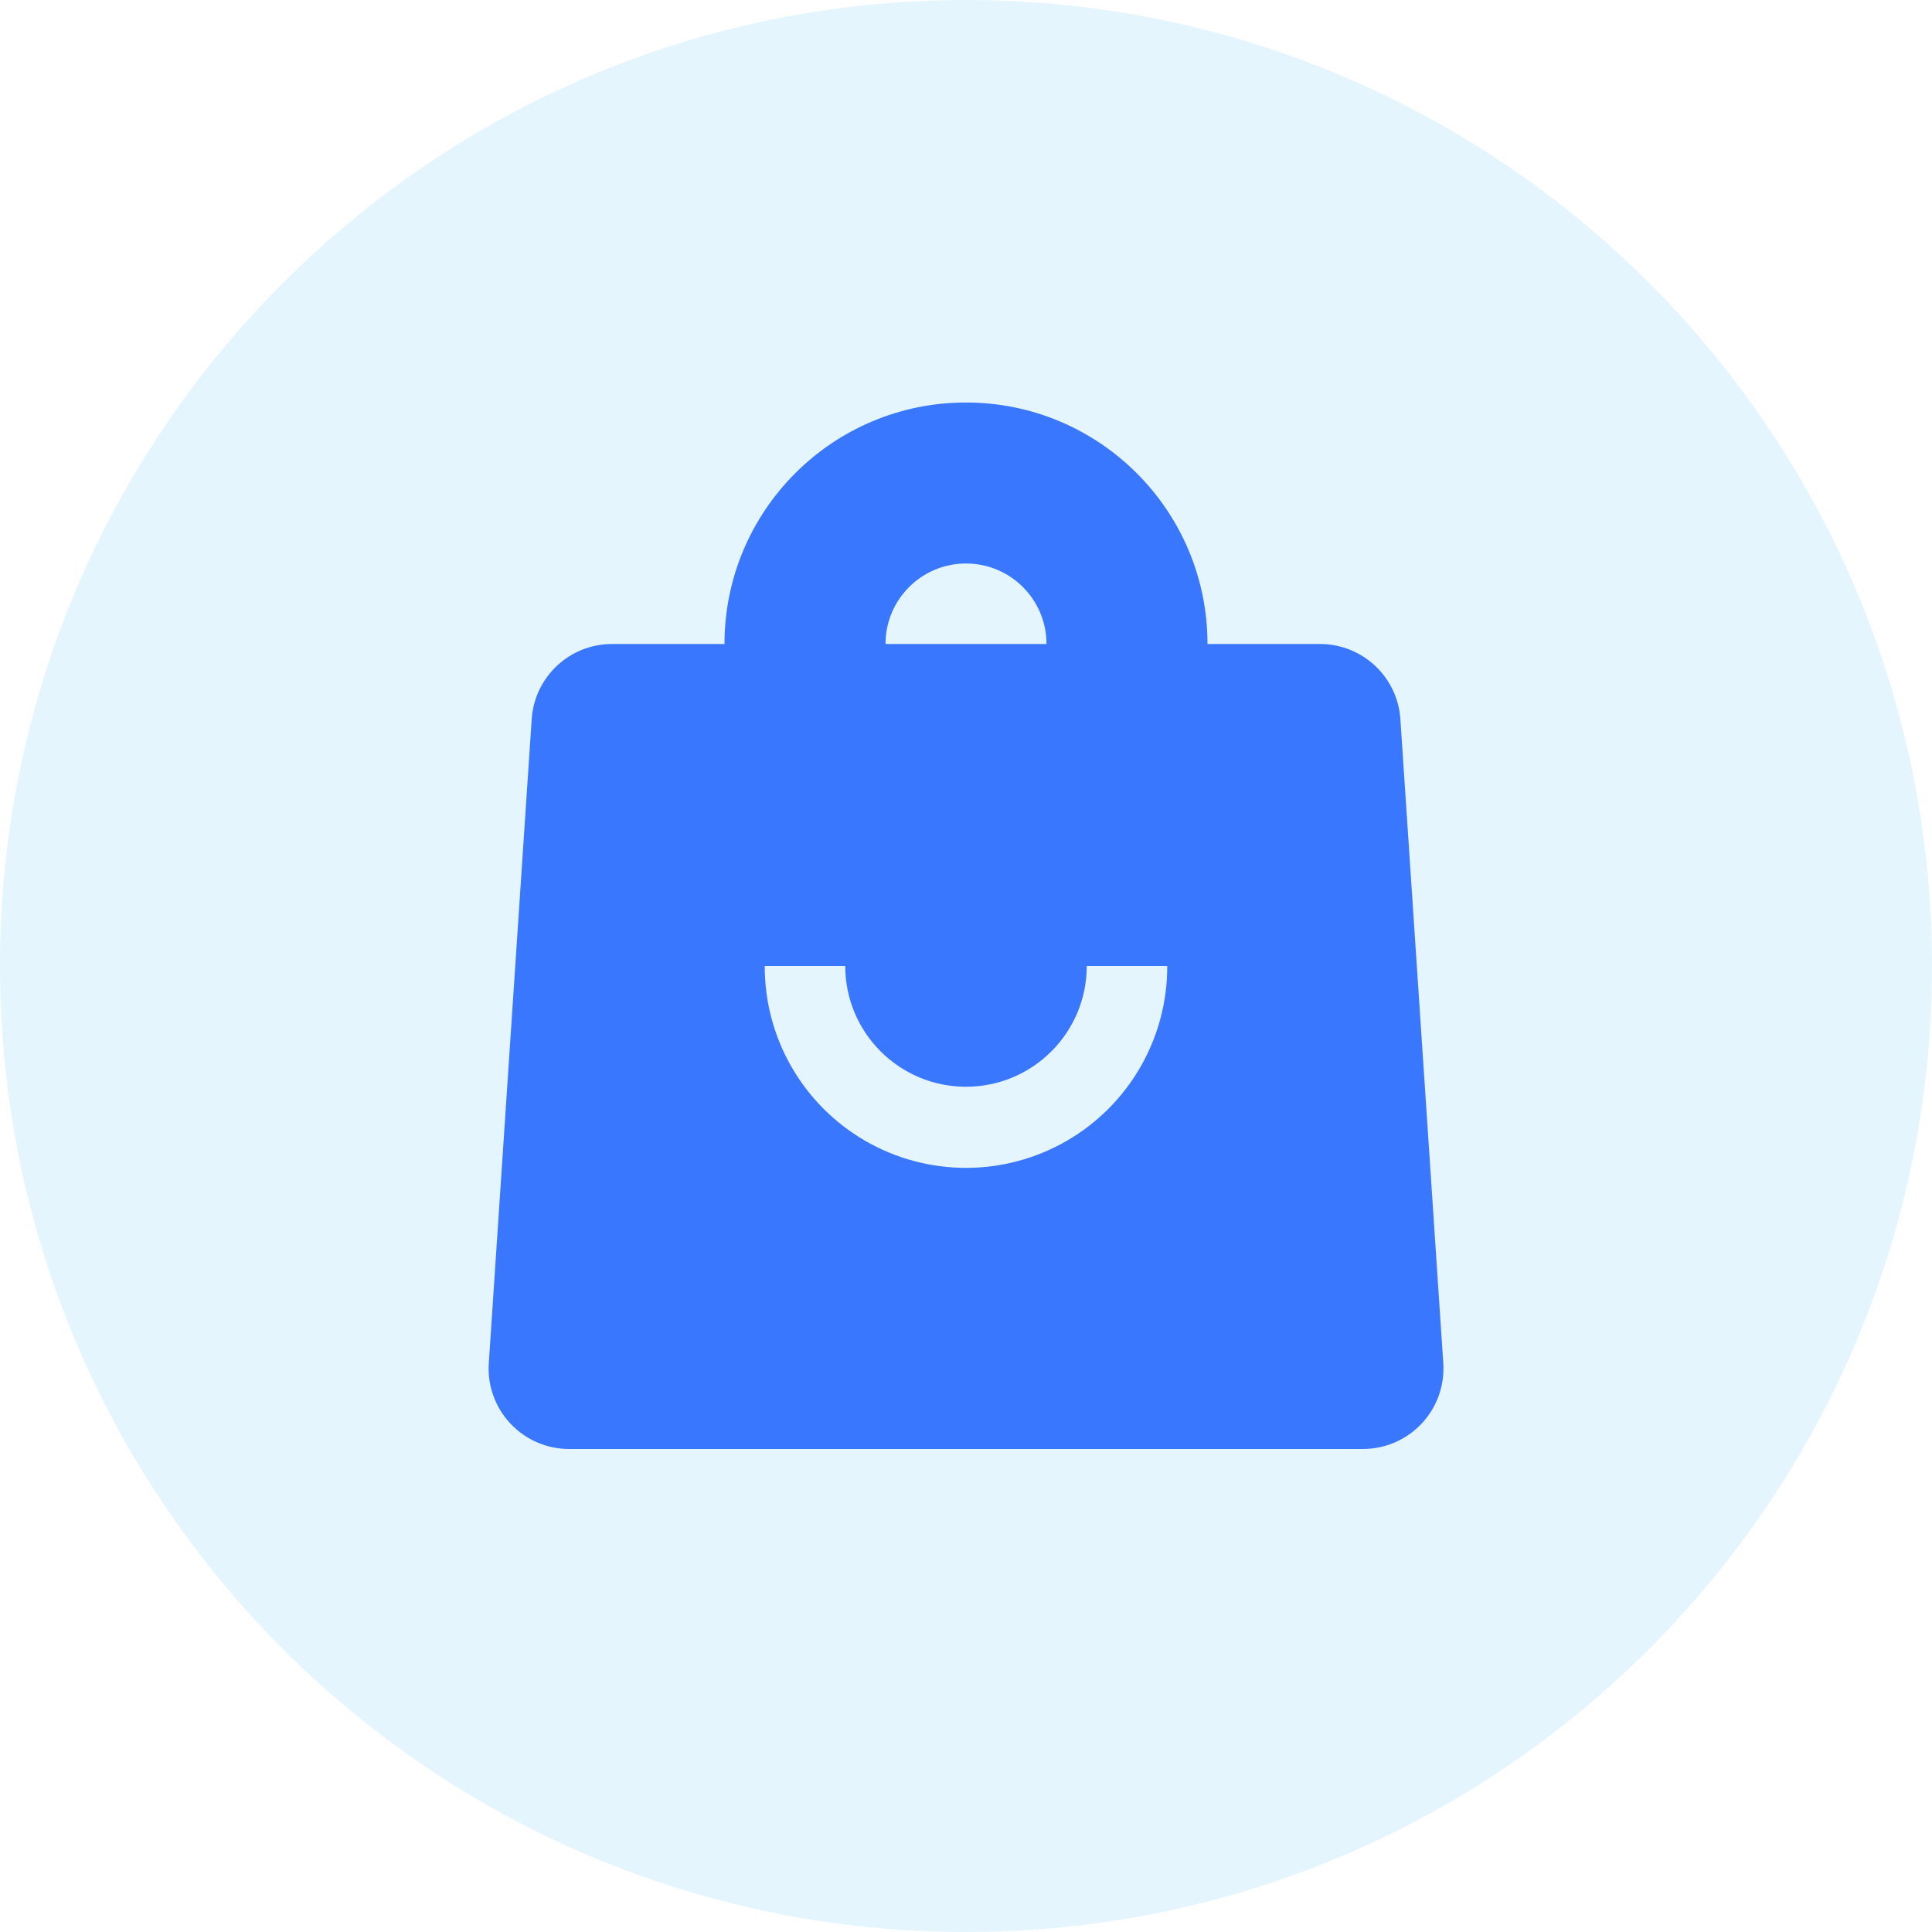
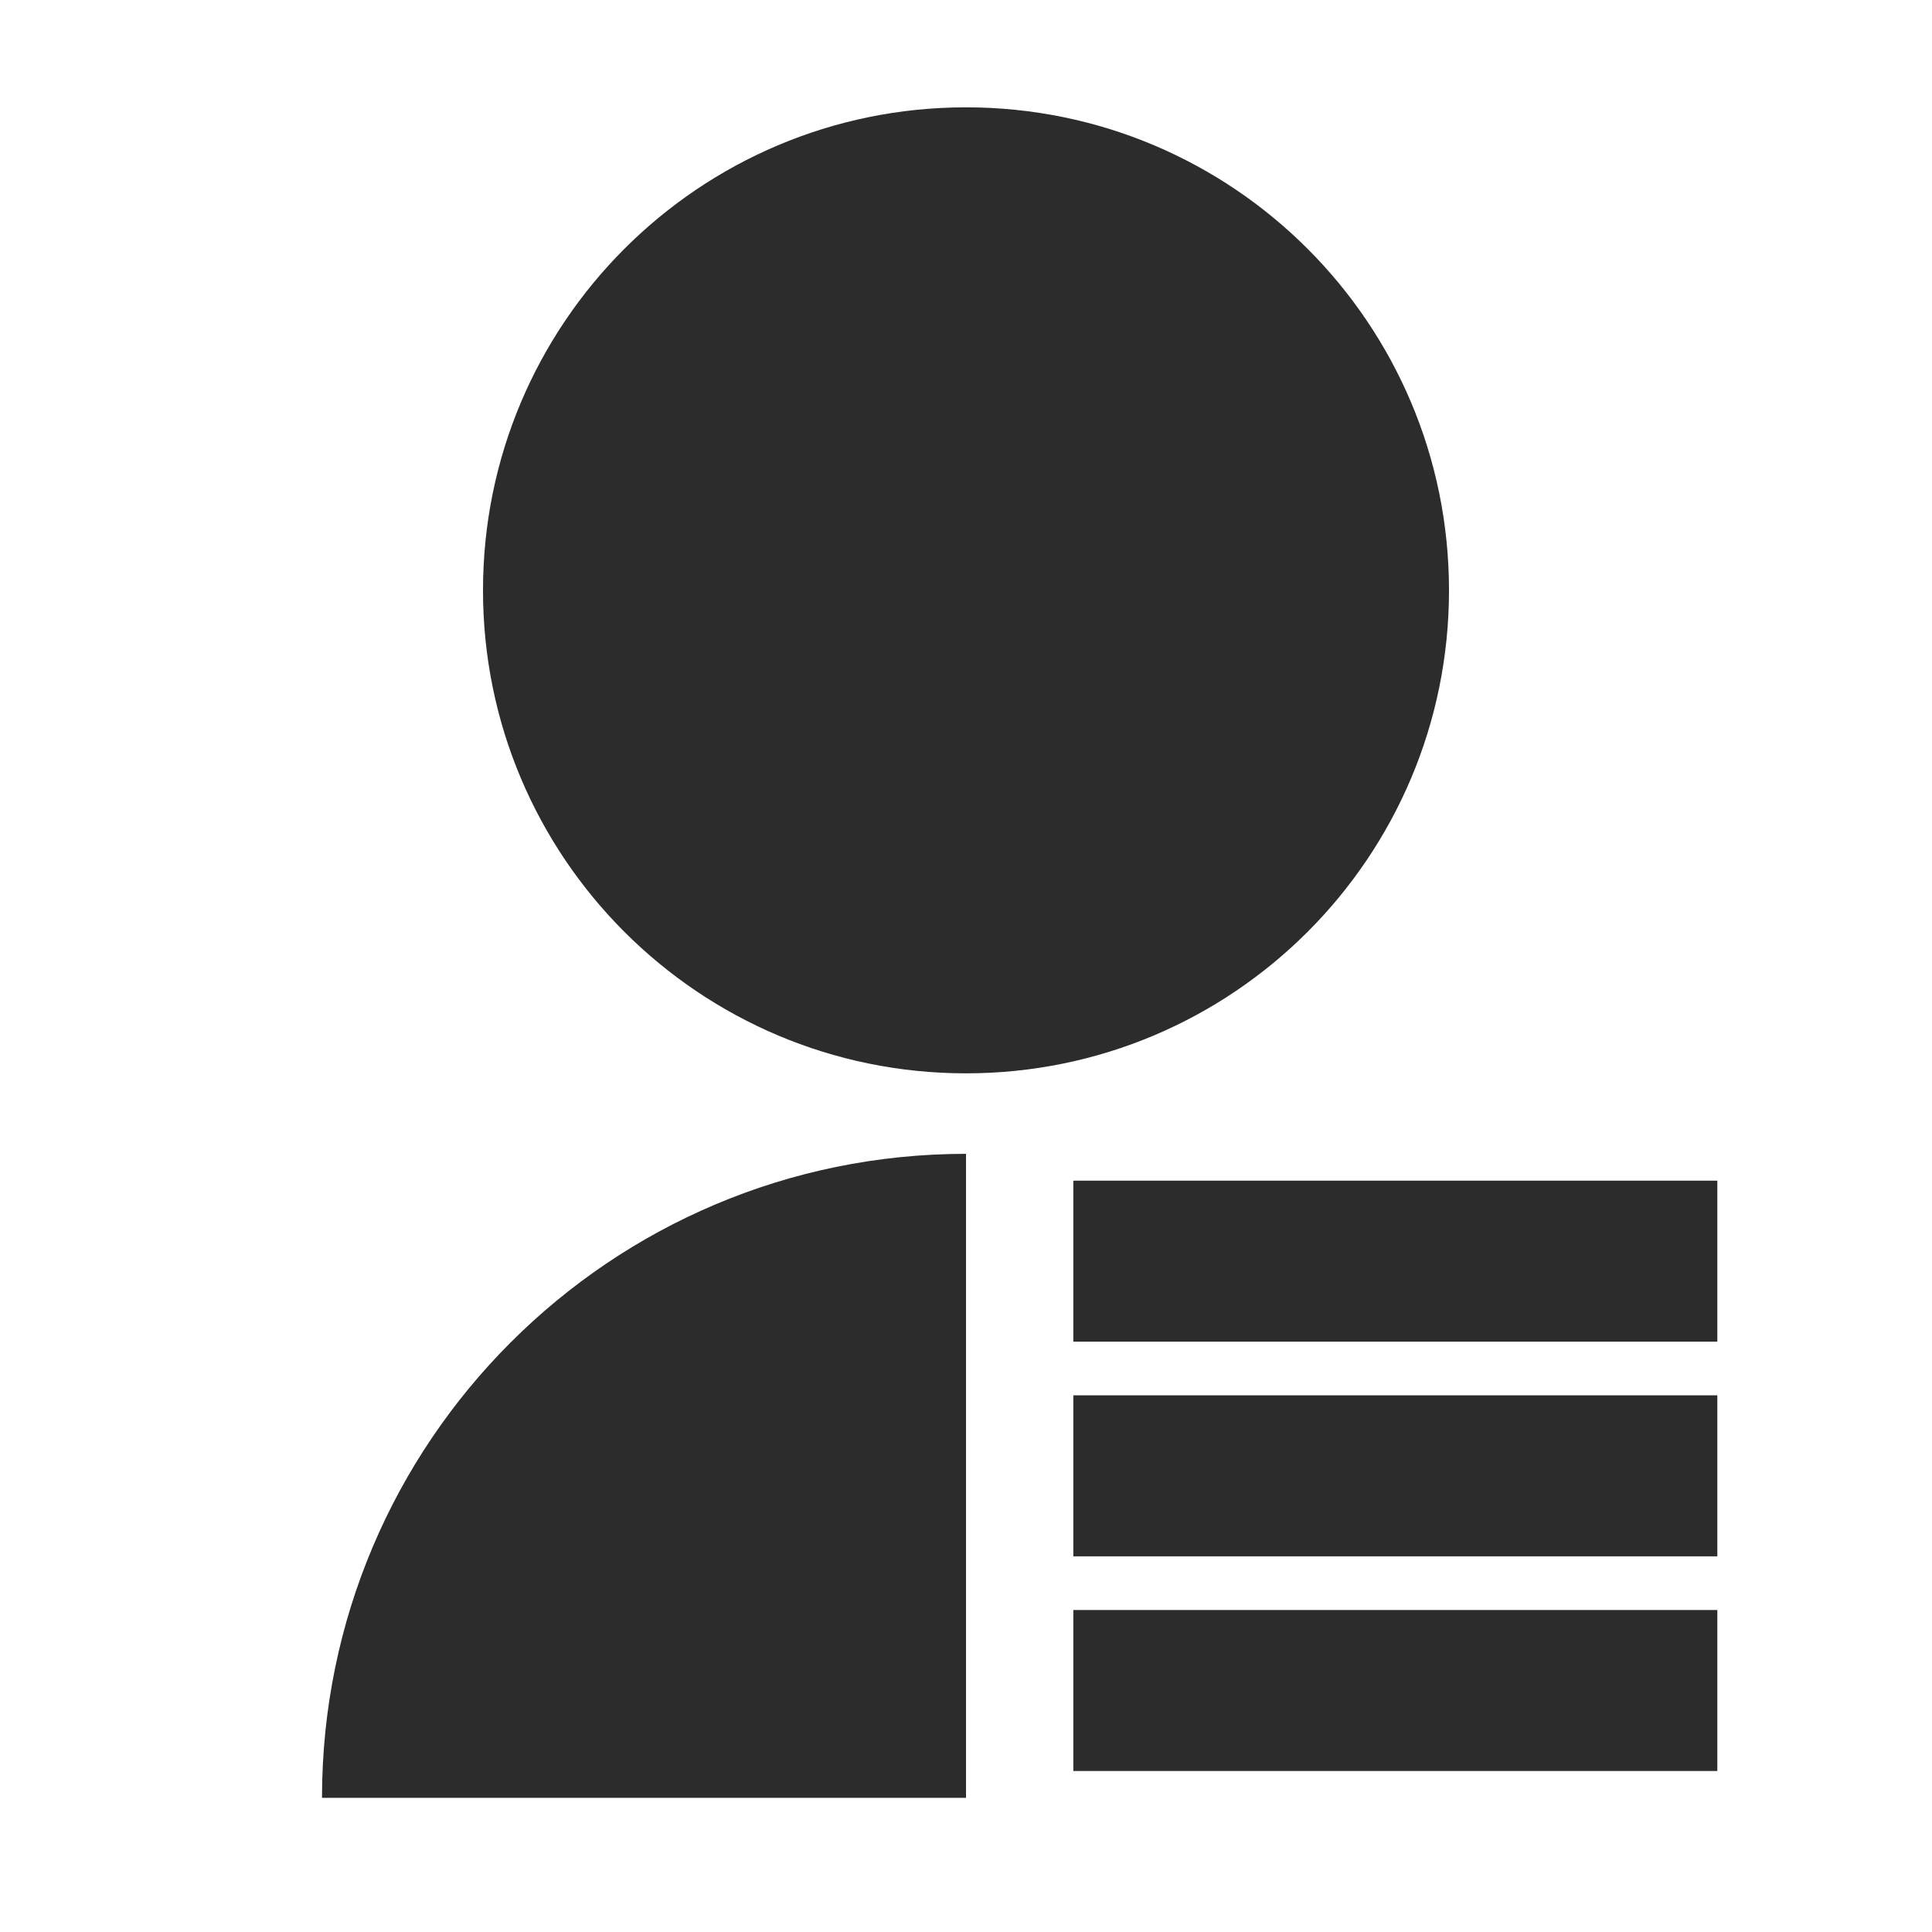
- <svg xmlns="http://www.w3.org/2000/svg" t="1739934552219" class="icon" viewBox="0 0 1024 1024" version="1.1" p-id="2671" width="300" height="300">
-   <path d="M512 512m-512 0a512 512 0 1 0 1024 0 512 512 0 1 0-1024 0Z" fill="#E5F5FE" p-id="2672" />
-   <path d="M512 213.333a128 128 0 0 1 128 128h59.648a42.667 42.667 0 0 1 42.581 39.808l22.741 341.333A42.667 42.667 0 0 1 722.347 768H301.653a42.667 42.667 0 0 1-42.581-45.525l22.741-341.333A42.667 42.667 0 0 1 324.352 341.333H384a128 128 0 0 1 128-128z m-64 298.667h-42.667a106.667 106.667 0 1 0 213.333 0h-42.667a64 64 0 0 1-128 0zM512 298.667a42.667 42.667 0 0 0-42.667 42.667h85.333a42.667 42.667 0 0 0-42.667-42.667z" fill="#3A77FF" p-id="2673" />
+ <svg xmlns="http://www.w3.org/2000/svg" t="1743235129858" class="icon" viewBox="0 0 1024 1024" version="1.1" p-id="3682" width="300" height="300">
+   <path d="M512 611.556v341.333H170.667a341.333 341.333 0 0 1 341.333-341.333zM512 568.889a255.943 255.943 0 0 1-256-256C256 171.463 370.574 56.889 512 56.889s256 114.574 256 256S653.426 568.889 512 568.889z" fill="#2c2c2c" p-id="3683" />
+   <path d="M568.889 625.778h341.333v85.333h-341.333zM568.889 739.556h341.333v85.333h-341.333zM568.889 853.333h341.333v85.333h-341.333z" fill="#2c2c2c" p-id="3684" />
</svg>
